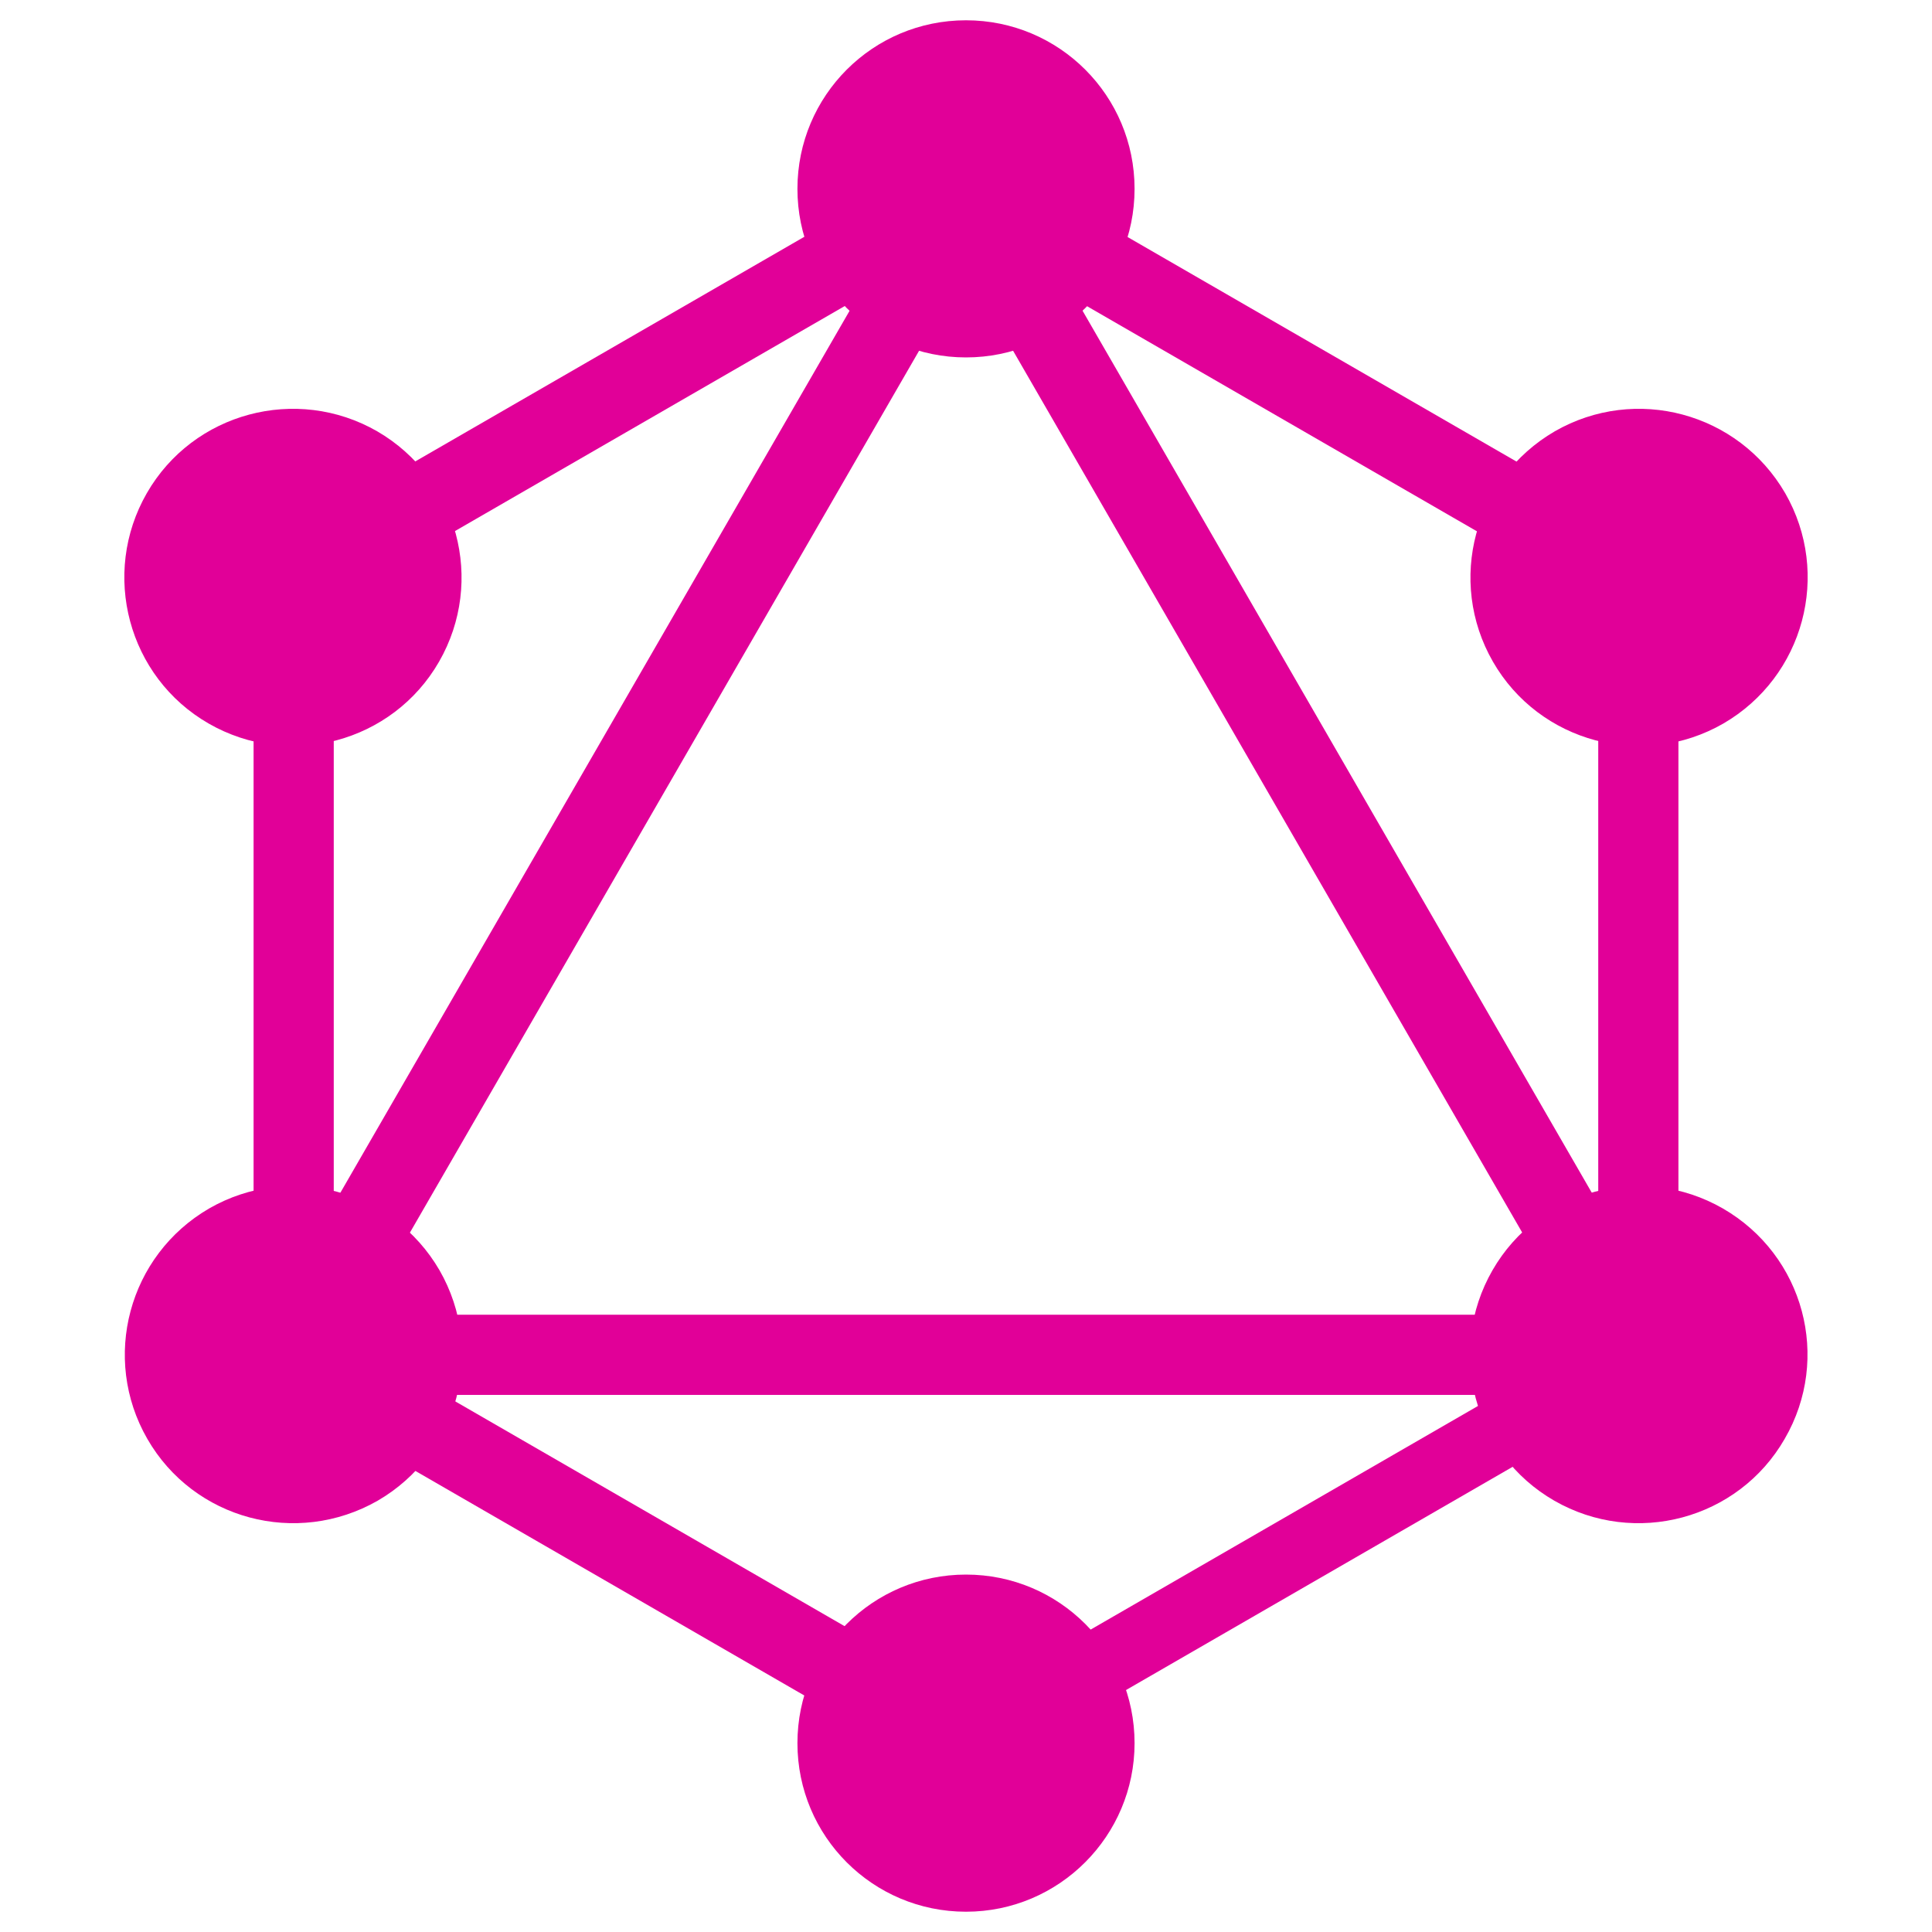
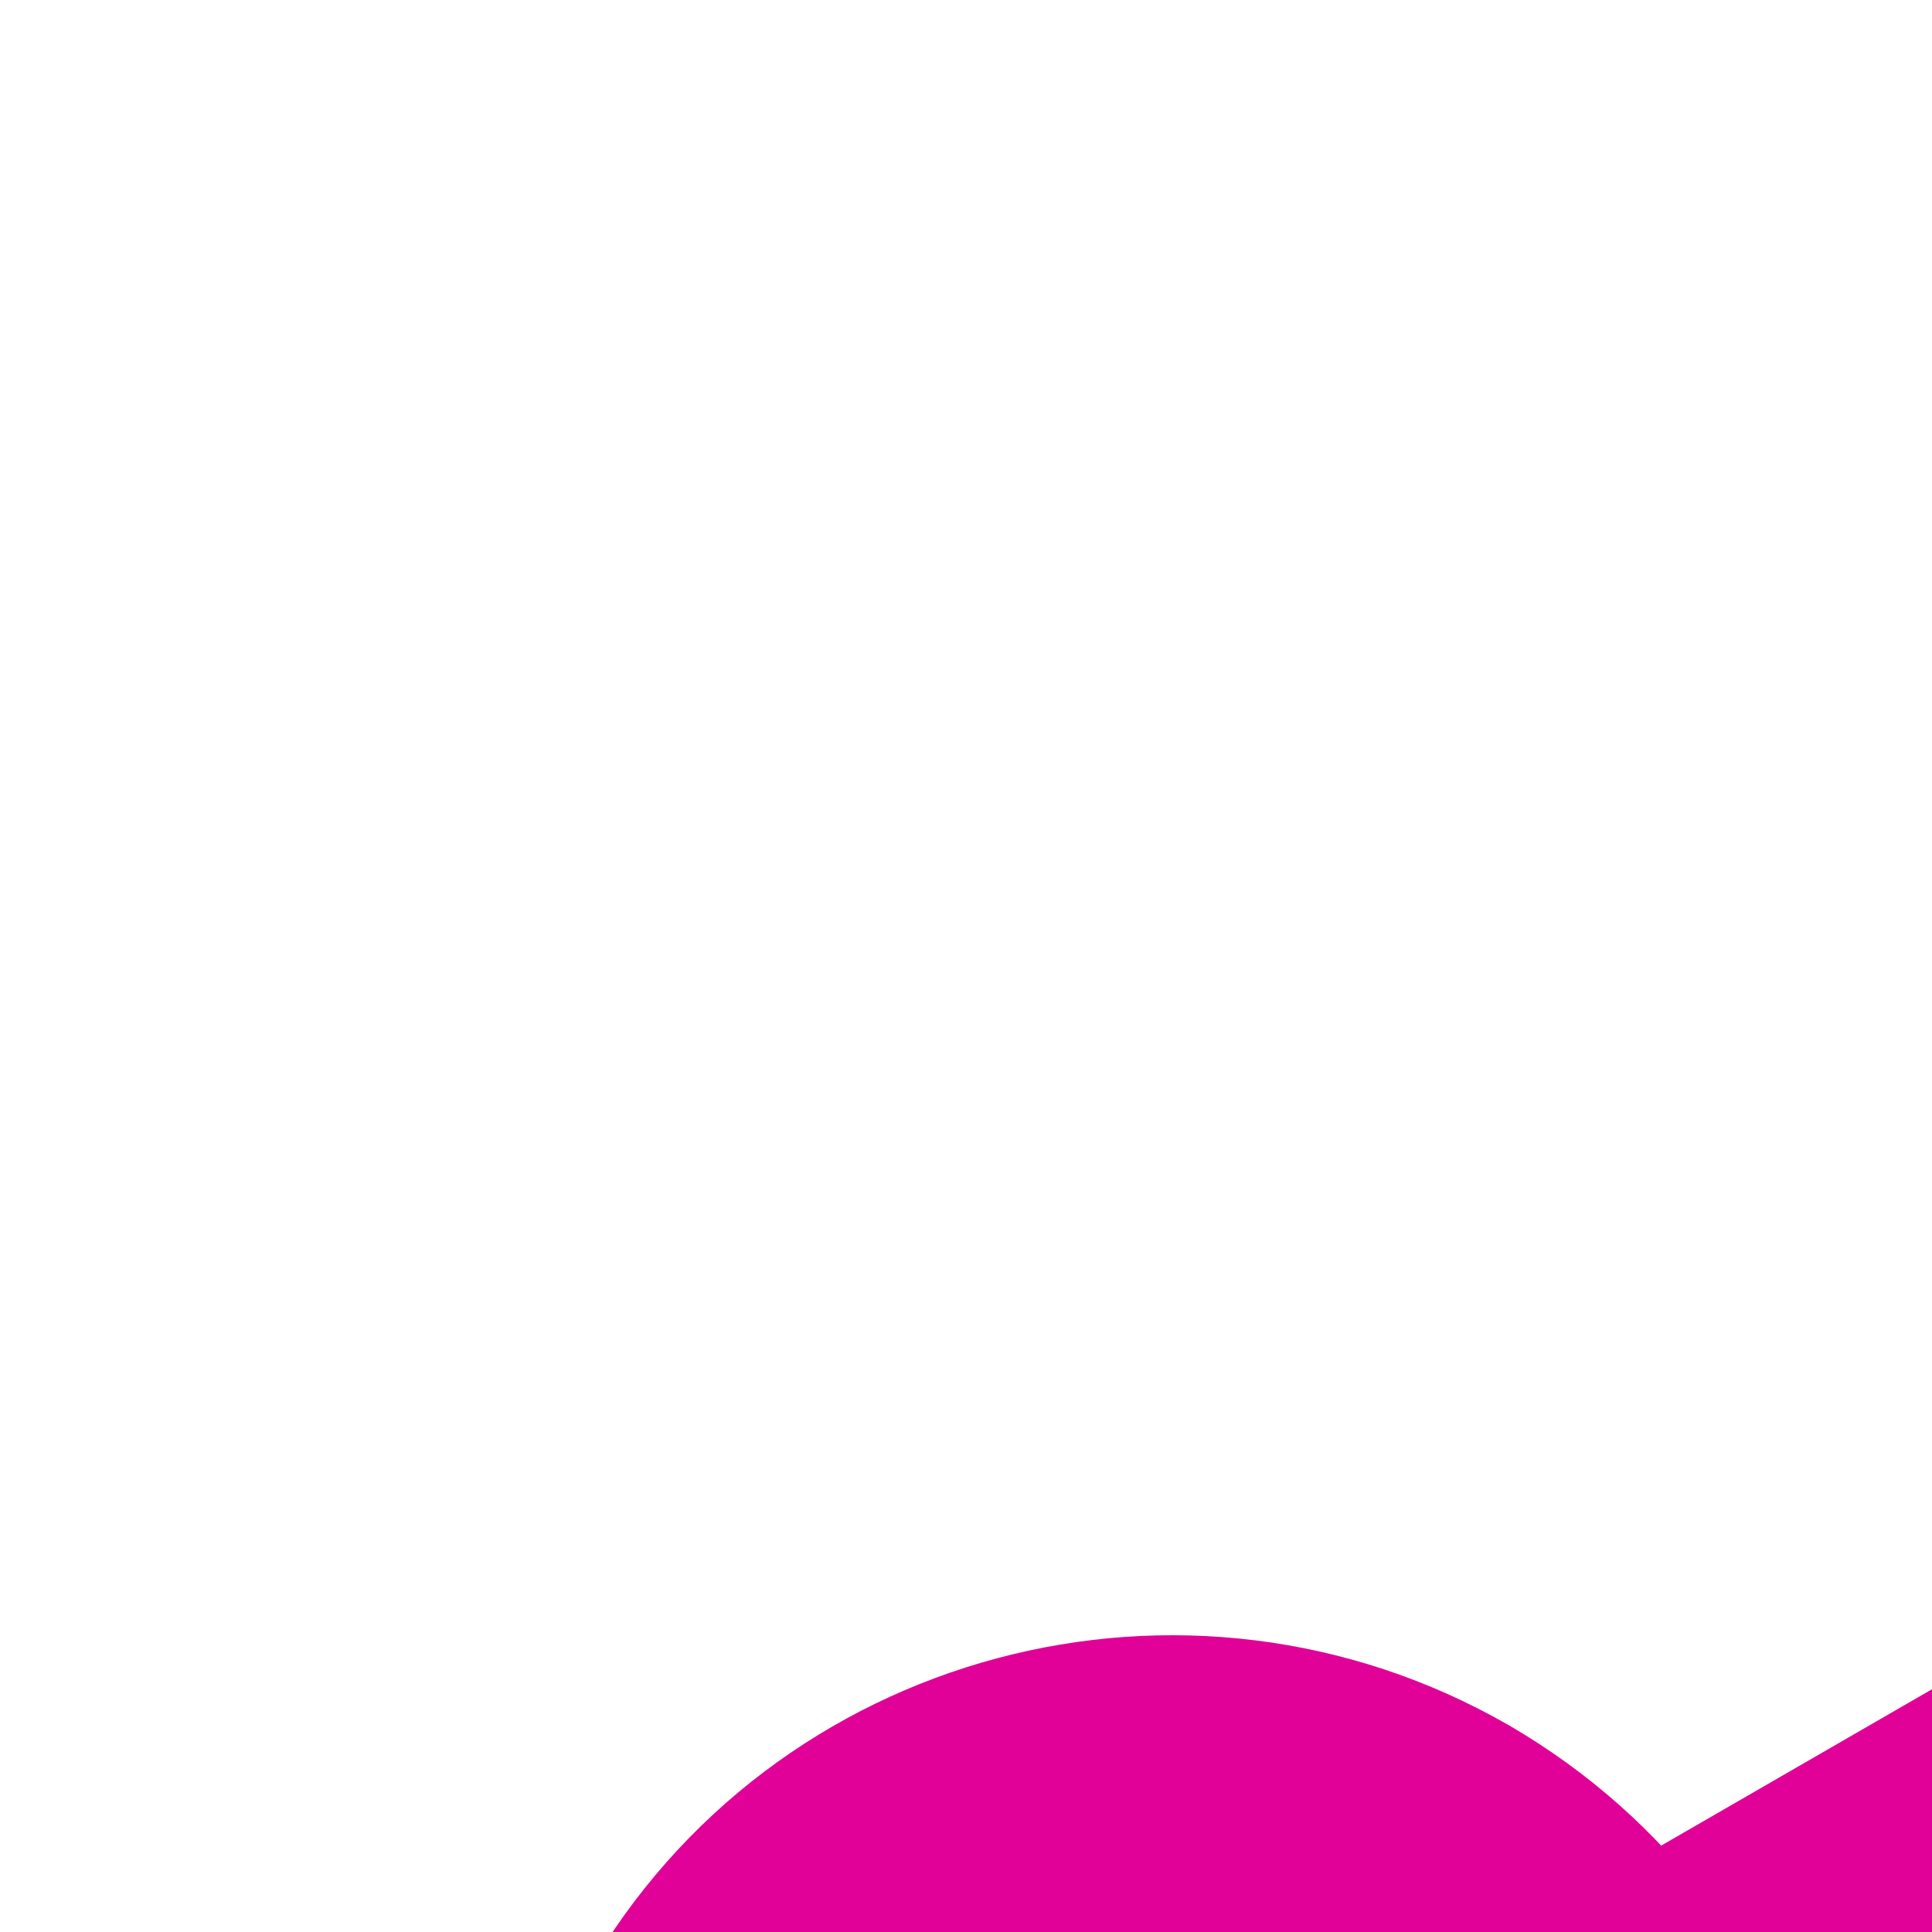
- <svg xmlns="http://www.w3.org/2000/svg" viewBox="0 0 400 400">
+ <svg xmlns="http://www.w3.org/2000/svg" viewBox="0 0 100 100">
  <g fill="#e10098">
    <path d="m57.468 302.66-14.376-8.3 160.15-277.38 14.376 8.3z" />
    <path d="m39.8 272.2h320.3v16.6h-320.3z" />
    <path d="m206.348 374.026-160.21-92.5 8.3-14.376 160.21 92.5zm139.174-241.079-160.21-92.5 8.3-14.376 160.21 92.5z" />
    <path d="m54.482 132.883-8.3-14.375 160.21-92.5 8.3 14.376z" />
    <path d="m342.568 302.663-160.15-277.38 14.376-8.3 160.15 277.38zm-290.068-195.163h16.6v185h-16.6zm278.4 0h16.6v185h-16.6z" />
    <path d="m203.522 367-7.25-12.558 139.34-80.45 7.25 12.557z" />
    <path d="m369.5 297.9c-9.6 16.7-31 22.4-47.7 12.8s-22.4-31-12.8-47.7 31-22.4 47.7-12.8c16.8 9.7 22.5 31 12.8 47.7m-278.6-160.9c-9.6 16.7-31 22.4-47.7 12.8s-22.4-31-12.8-47.7 31-22.4 47.7-12.8c16.7 9.7 22.4 31 12.8 47.7m-60.4 160.9c-9.6-16.7-3.9-38 12.8-47.7 16.7-9.6 38-3.9 47.7 12.8 9.6 16.7 3.9 38-12.8 47.7-16.8 9.6-38.1 3.9-47.7-12.8m278.6-160.9c-9.6-16.7-3.9-38 12.8-47.7 16.7-9.6 38-3.9 47.7 12.8 9.6 16.7 3.9 38-12.8 47.7-16.7 9.6-38.1 3.9-47.7-12.8m-109.1 258.8c-19.3 0-34.9-15.6-34.9-34.9s15.6-34.9 34.9-34.9 34.9 15.6 34.9 34.9c0 19.2-15.6 34.9-34.9 34.9m0-321.8c-19.3 0-34.9-15.6-34.9-34.9s15.6-34.9 34.9-34.9 34.9 15.6 34.9 34.9-15.6 34.9-34.9 34.9" />
  </g>
</svg>
